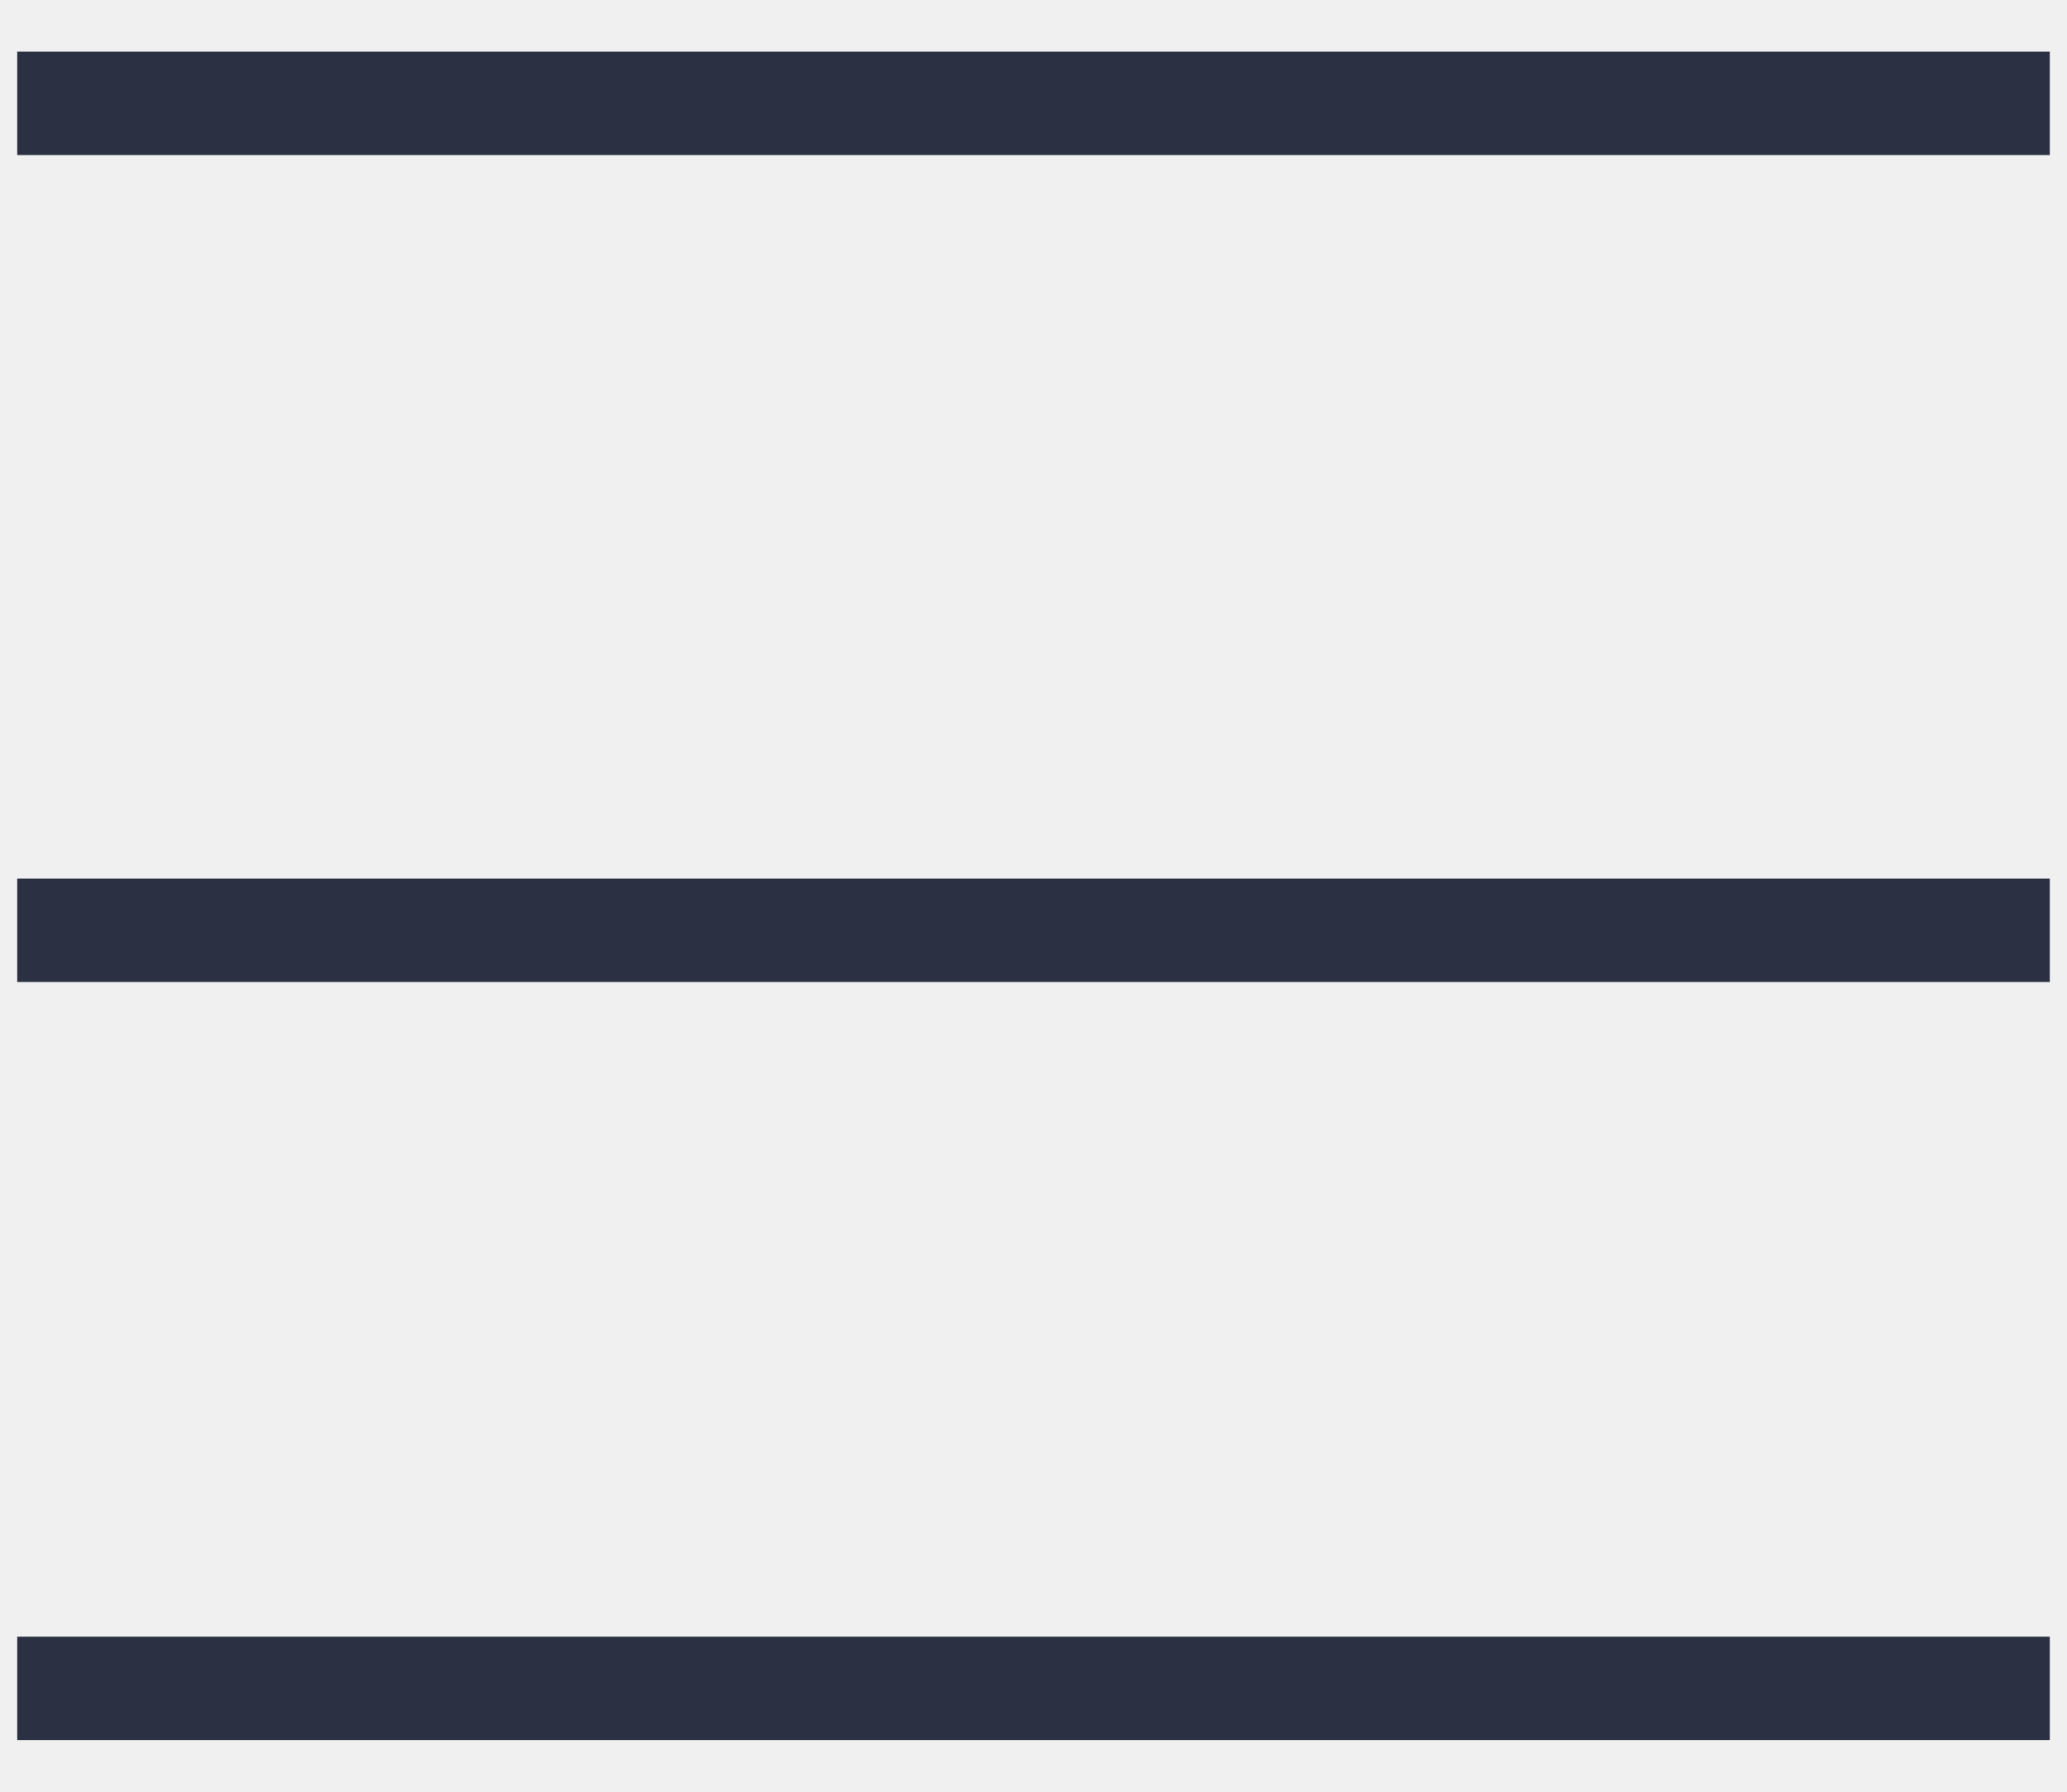
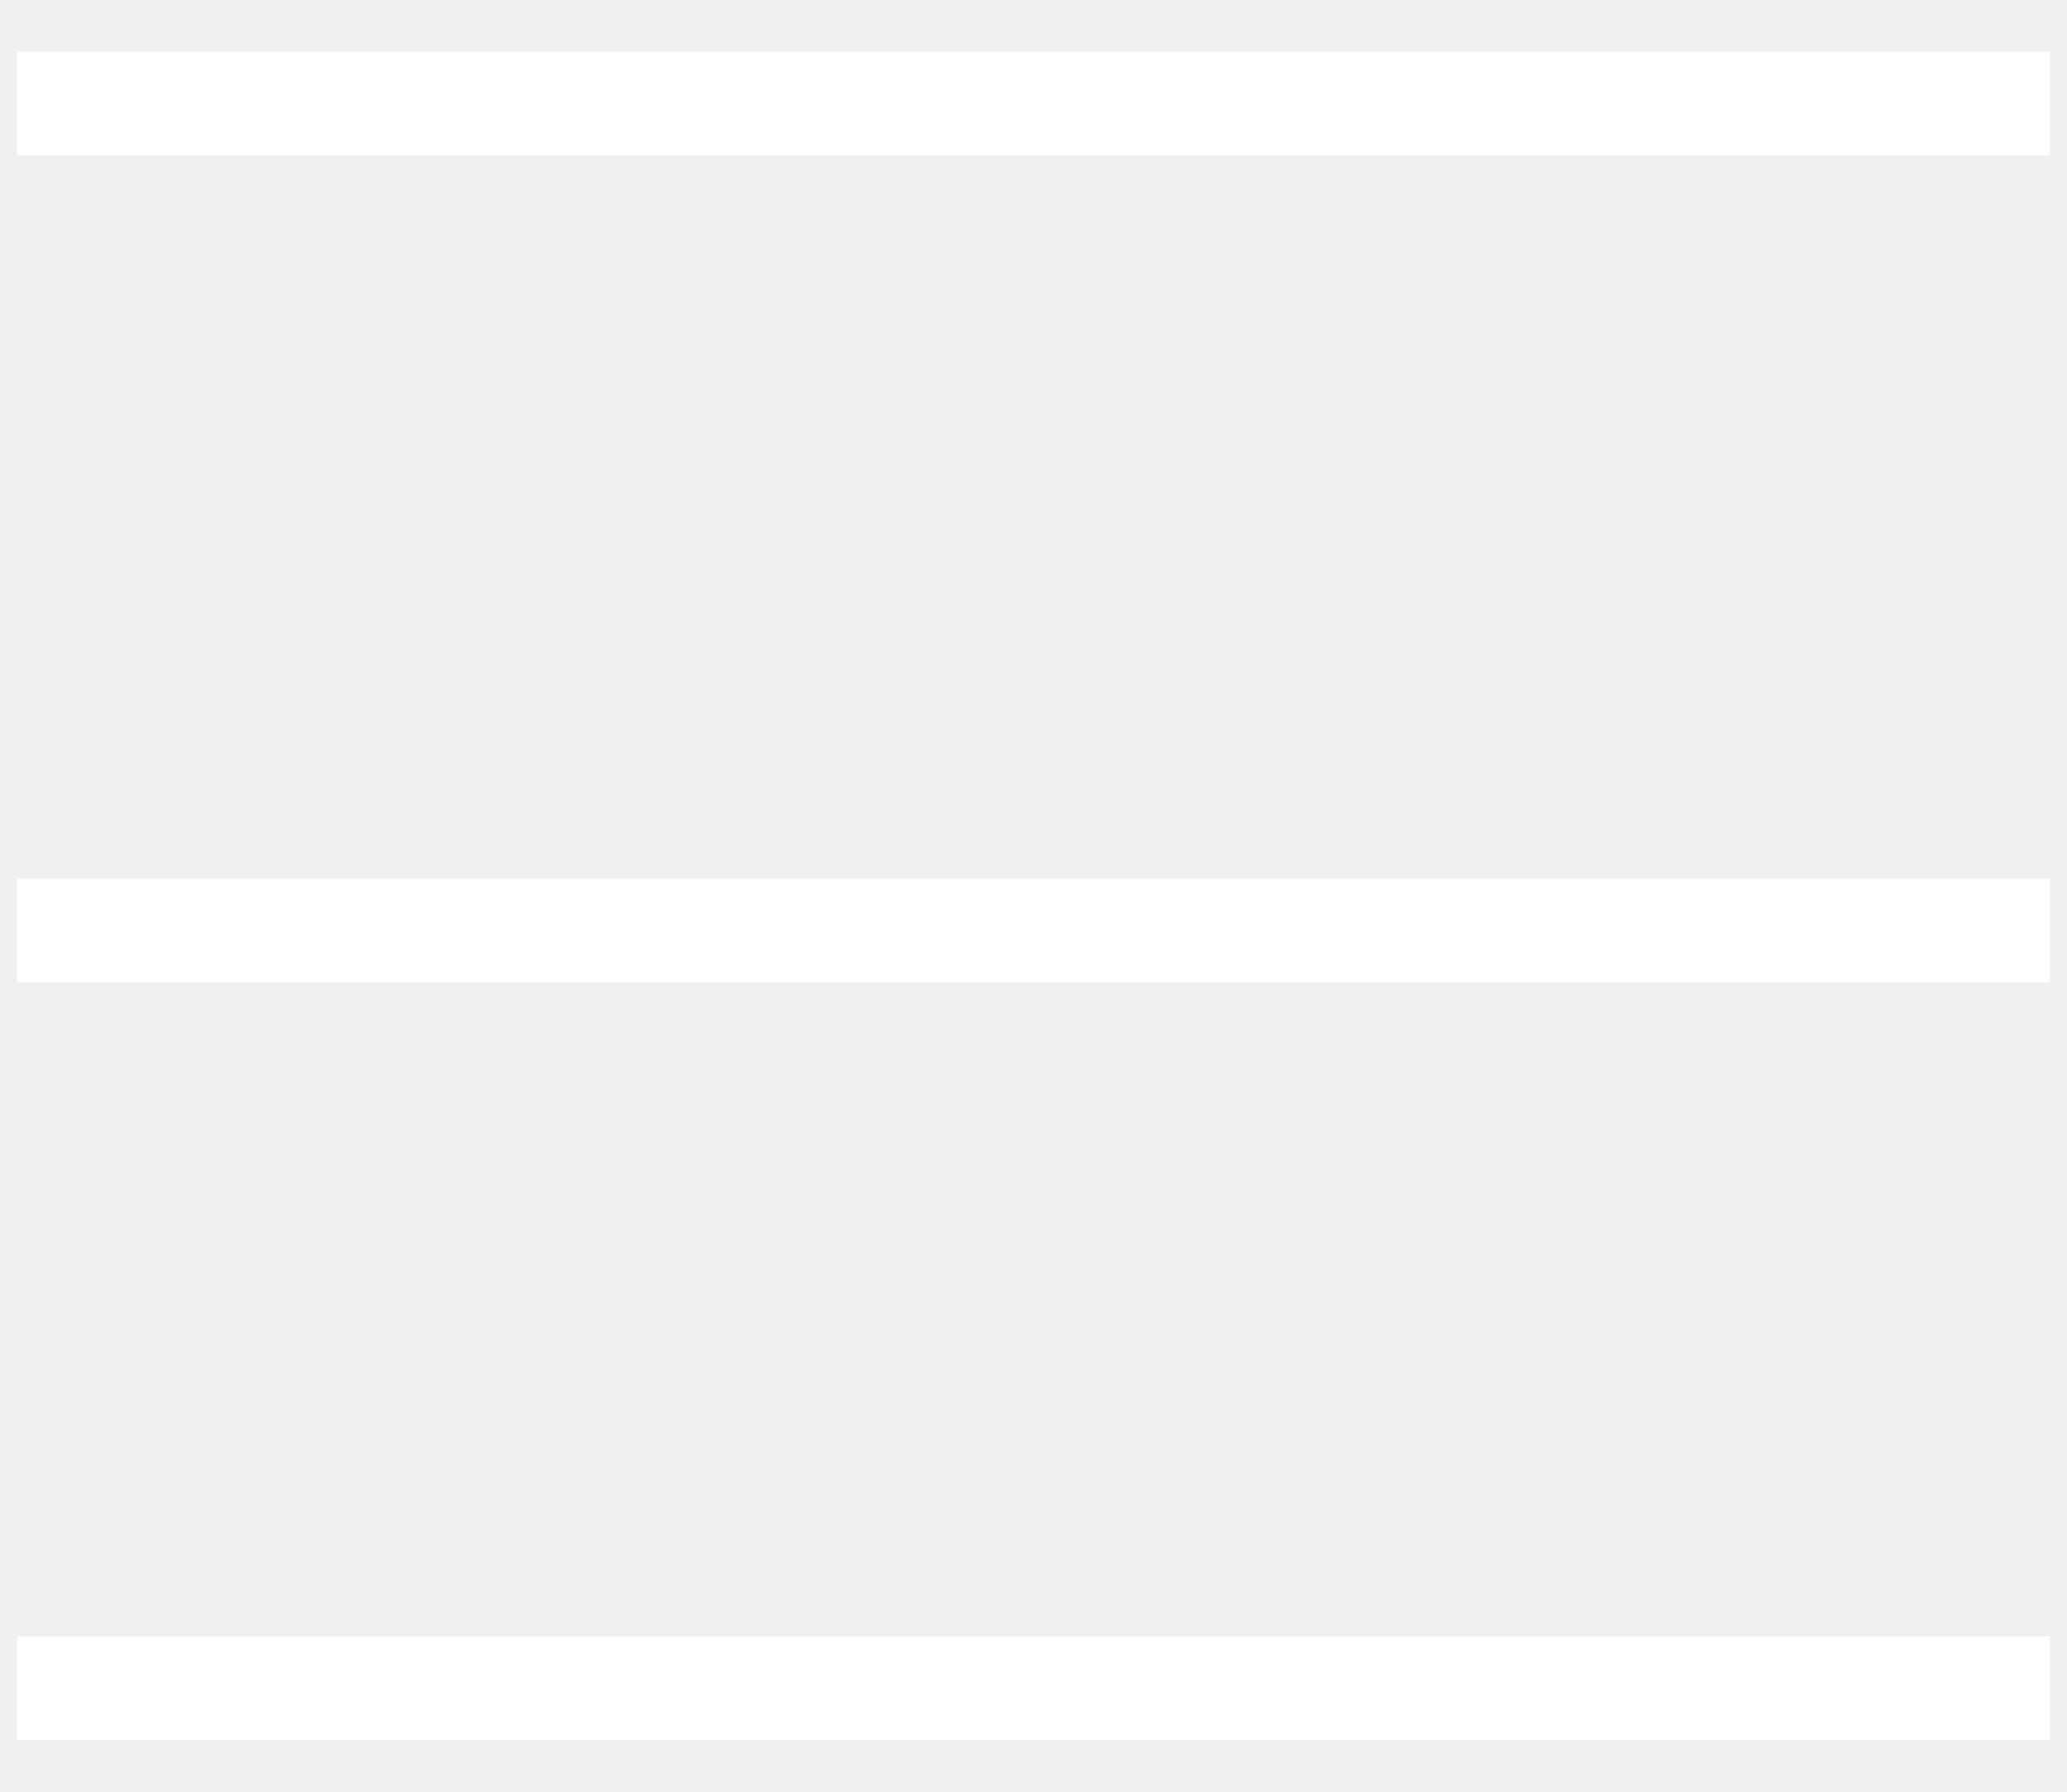
<svg xmlns="http://www.w3.org/2000/svg" width="30px" height="26px" viewBox="0 0 30 26" version="1.1">
  <g id="Page-1" stroke="none" stroke-width="1" fill="none" fill-rule="evenodd" stroke-linecap="square">
-     <g id="Desktop-Copy-7" transform="translate(-104, -39)" stroke="#2C3043" stroke-width="1.5">
-       <g id="burger" transform="translate(105, 40)">
+     <g id="Desktop-Copy-7" transform="translate(-130, -36)" stroke="#FFFFFF" stroke-width="1.5">
+       <g id="burger" transform="translate(131, 37)">
        <line x1="0" y1="0.5" x2="28" y2="0.5" id="Line-4" />
        <line x1="0" y1="23.5" x2="28" y2="23.5" id="Line-4-Copy-2" />
        <line x1="0" y1="12.5" x2="28" y2="12.5" id="Line-4-Copy" />
      </g>
    </g>
  </g>
</svg>
